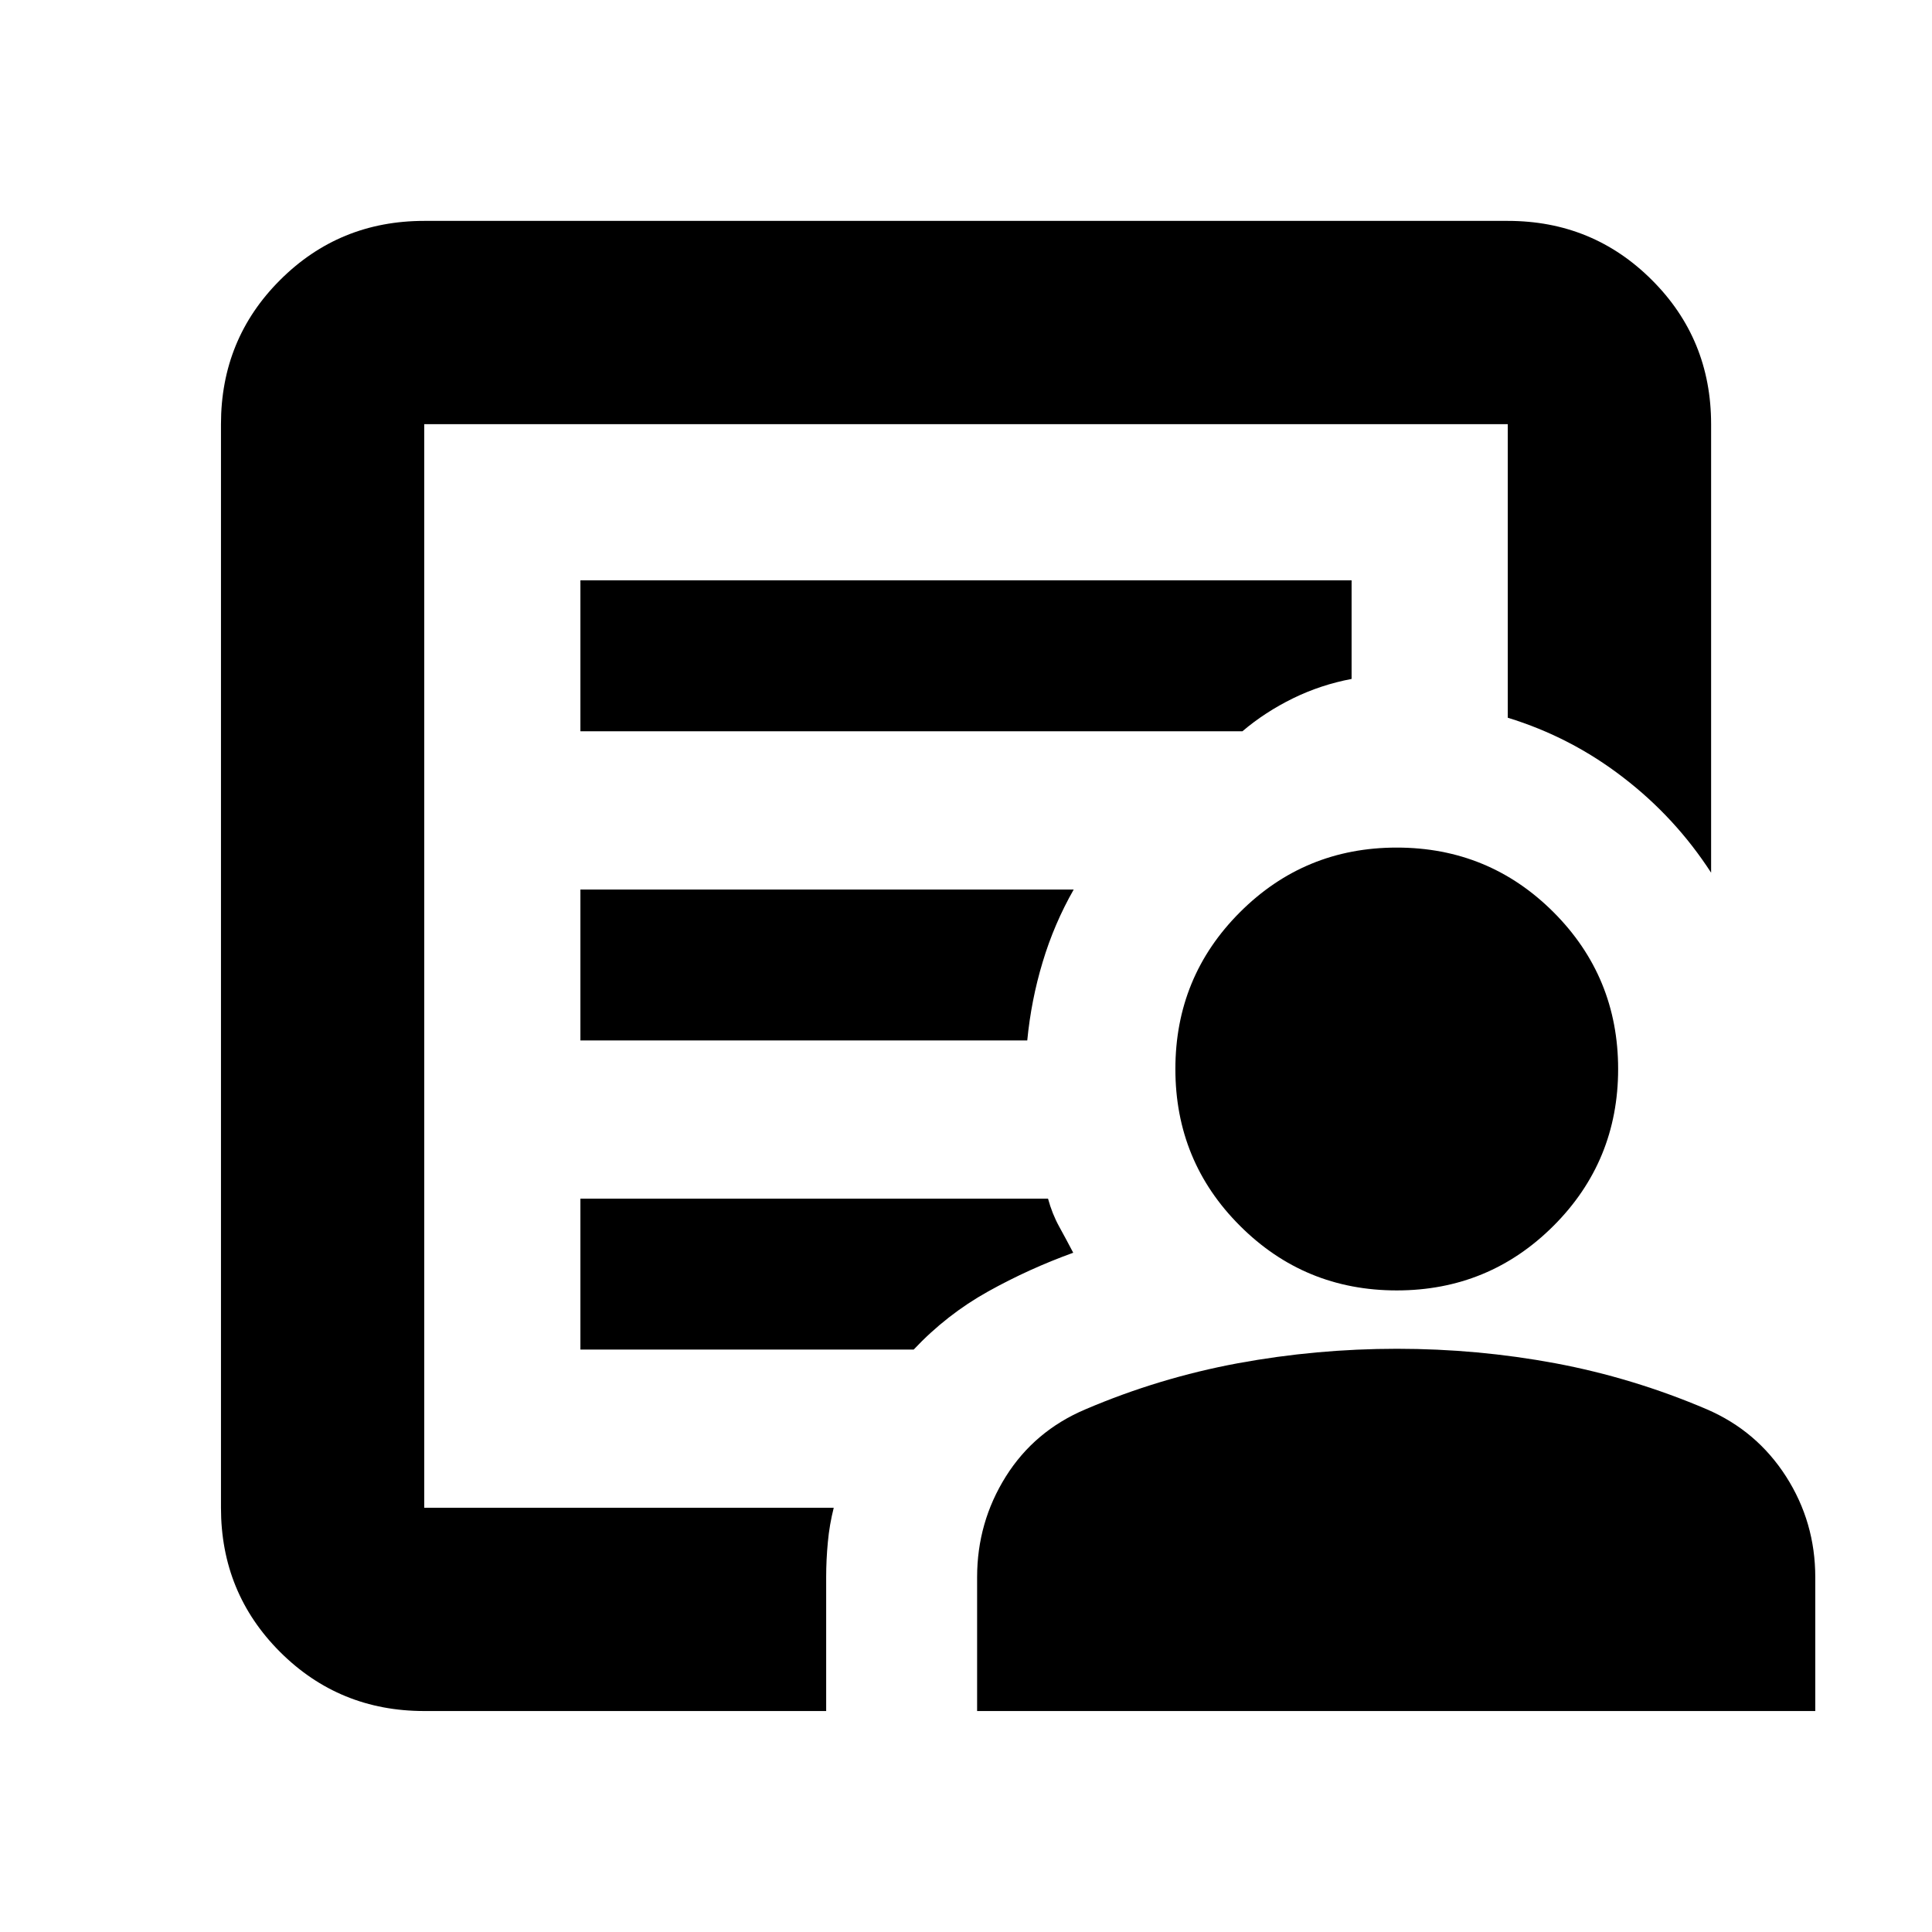
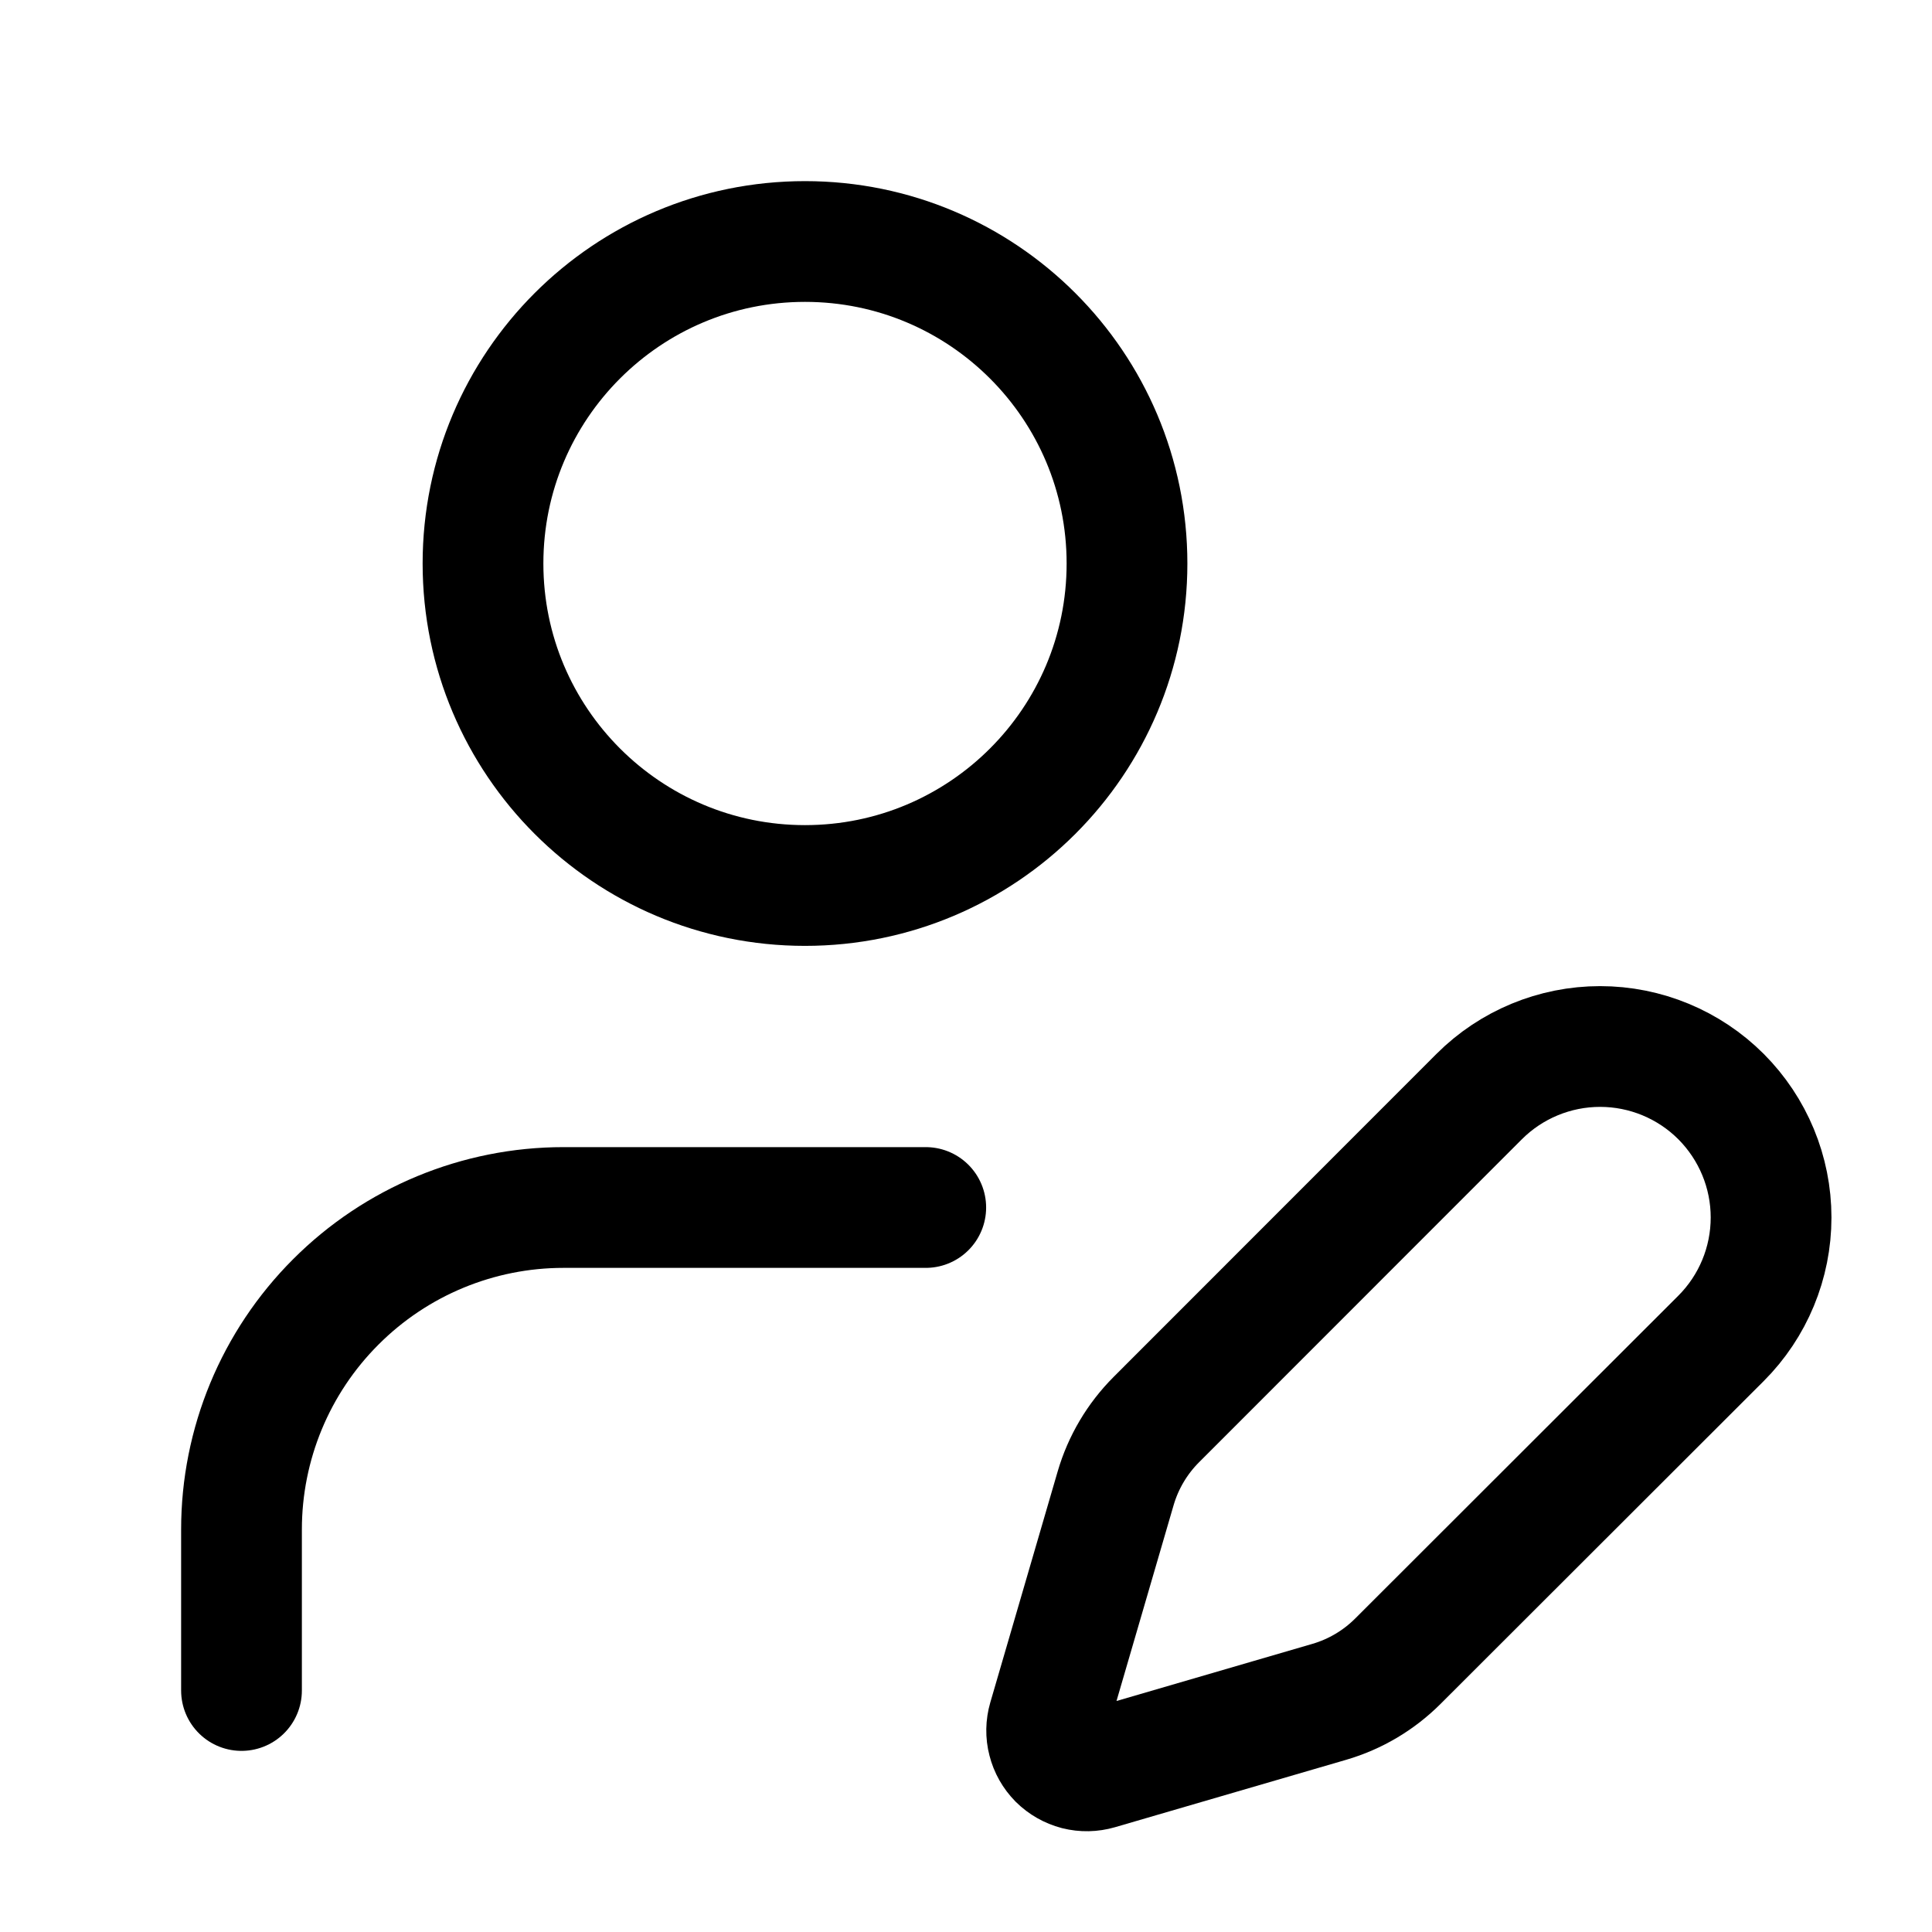
<svg xmlns="http://www.w3.org/2000/svg" width="24" height="24" viewBox="0 0 24 24" fill="none">
-   <path d="M5.27 18.73V5.269V8.916V8.654V18.73ZM7.21 12.925H12.761C12.793 12.594 12.856 12.269 12.952 11.952C13.047 11.635 13.176 11.334 13.338 11.05H7.21V12.925ZM7.21 16.765H11.35C11.624 16.474 11.932 16.234 12.273 16.044C12.614 15.854 12.967 15.694 13.332 15.562C13.275 15.453 13.217 15.345 13.158 15.238C13.099 15.131 13.053 15.015 13.019 14.89H7.21V16.765ZM7.21 9.084H15.434C15.622 8.924 15.832 8.788 16.062 8.675C16.293 8.562 16.536 8.482 16.79 8.434V7.209H7.21V9.084ZM5.27 21.255C4.566 21.255 3.969 21.01 3.479 20.521C2.989 20.031 2.745 19.434 2.745 18.73V5.269C2.745 4.565 2.989 3.968 3.479 3.479C3.969 2.989 4.566 2.744 5.27 2.744H18.73C19.434 2.744 20.031 2.989 20.521 3.479C21.011 3.968 21.256 4.565 21.256 5.269V10.841C20.962 10.387 20.599 9.992 20.164 9.658C19.73 9.323 19.252 9.076 18.73 8.916V5.269H5.27V18.73H10.357C10.322 18.869 10.297 19.011 10.284 19.156C10.27 19.302 10.263 19.447 10.263 19.593V21.255H5.27ZM17.351 16.03C16.587 16.03 15.938 15.762 15.403 15.227C14.868 14.693 14.601 14.043 14.601 13.28C14.601 12.516 14.868 11.867 15.403 11.332C15.938 10.797 16.587 10.529 17.351 10.529C18.114 10.529 18.764 10.797 19.299 11.332C19.833 11.867 20.101 12.516 20.101 13.28C20.101 14.043 19.833 14.693 19.299 15.227C18.764 15.762 18.114 16.03 17.351 16.03ZM12.138 21.255V19.593C12.138 19.138 12.257 18.722 12.494 18.343C12.731 17.965 13.061 17.686 13.484 17.507C14.095 17.246 14.725 17.056 15.376 16.935C16.027 16.815 16.686 16.755 17.354 16.755C18.022 16.755 18.677 16.815 19.321 16.935C19.965 17.056 20.592 17.246 21.203 17.507C21.618 17.686 21.946 17.965 22.188 18.343C22.43 18.722 22.55 19.138 22.55 19.593V21.255H12.138Z" fill="currentColor" />
+   <path d="M11.5 15H7C5.939 15 4.922 15.421 4.172 16.172C3.421 16.922 3 17.939 3 19V21" stroke="currentColor" stroke-width="1.5" stroke-linecap="round" stroke-linejoin="round" />
+   <path d="M21.379 16.626C21.777 16.228 22.001 15.688 22.001 15.124C22.001 14.561 21.777 14.021 21.379 13.622C20.981 13.224 20.44 13 19.877 13C19.314 13 18.773 13.224 18.375 13.622L14.365 17.634C14.127 17.872 13.953 18.166 13.859 18.488L13.022 21.358C12.997 21.444 12.995 21.535 13.018 21.622C13.04 21.709 13.085 21.788 13.148 21.852C13.212 21.915 13.291 21.96 13.378 21.983C13.465 22.005 13.556 22.003 13.642 21.978L16.512 21.141C16.835 21.047 17.128 20.873 17.366 20.635L21.379 16.626Z" stroke="currentColor" stroke-width="1.5" stroke-linecap="round" stroke-linejoin="round" />
+   <path d="M10 11C12.209 11 14 9.209 14 7C14 4.791 12.209 3 10 3C7.791 3 6 4.791 6 7C6 9.209 7.791 11 10 11Z" stroke="currentColor" stroke-width="1.5" stroke-linecap="round" stroke-linejoin="round" />
</svg>
